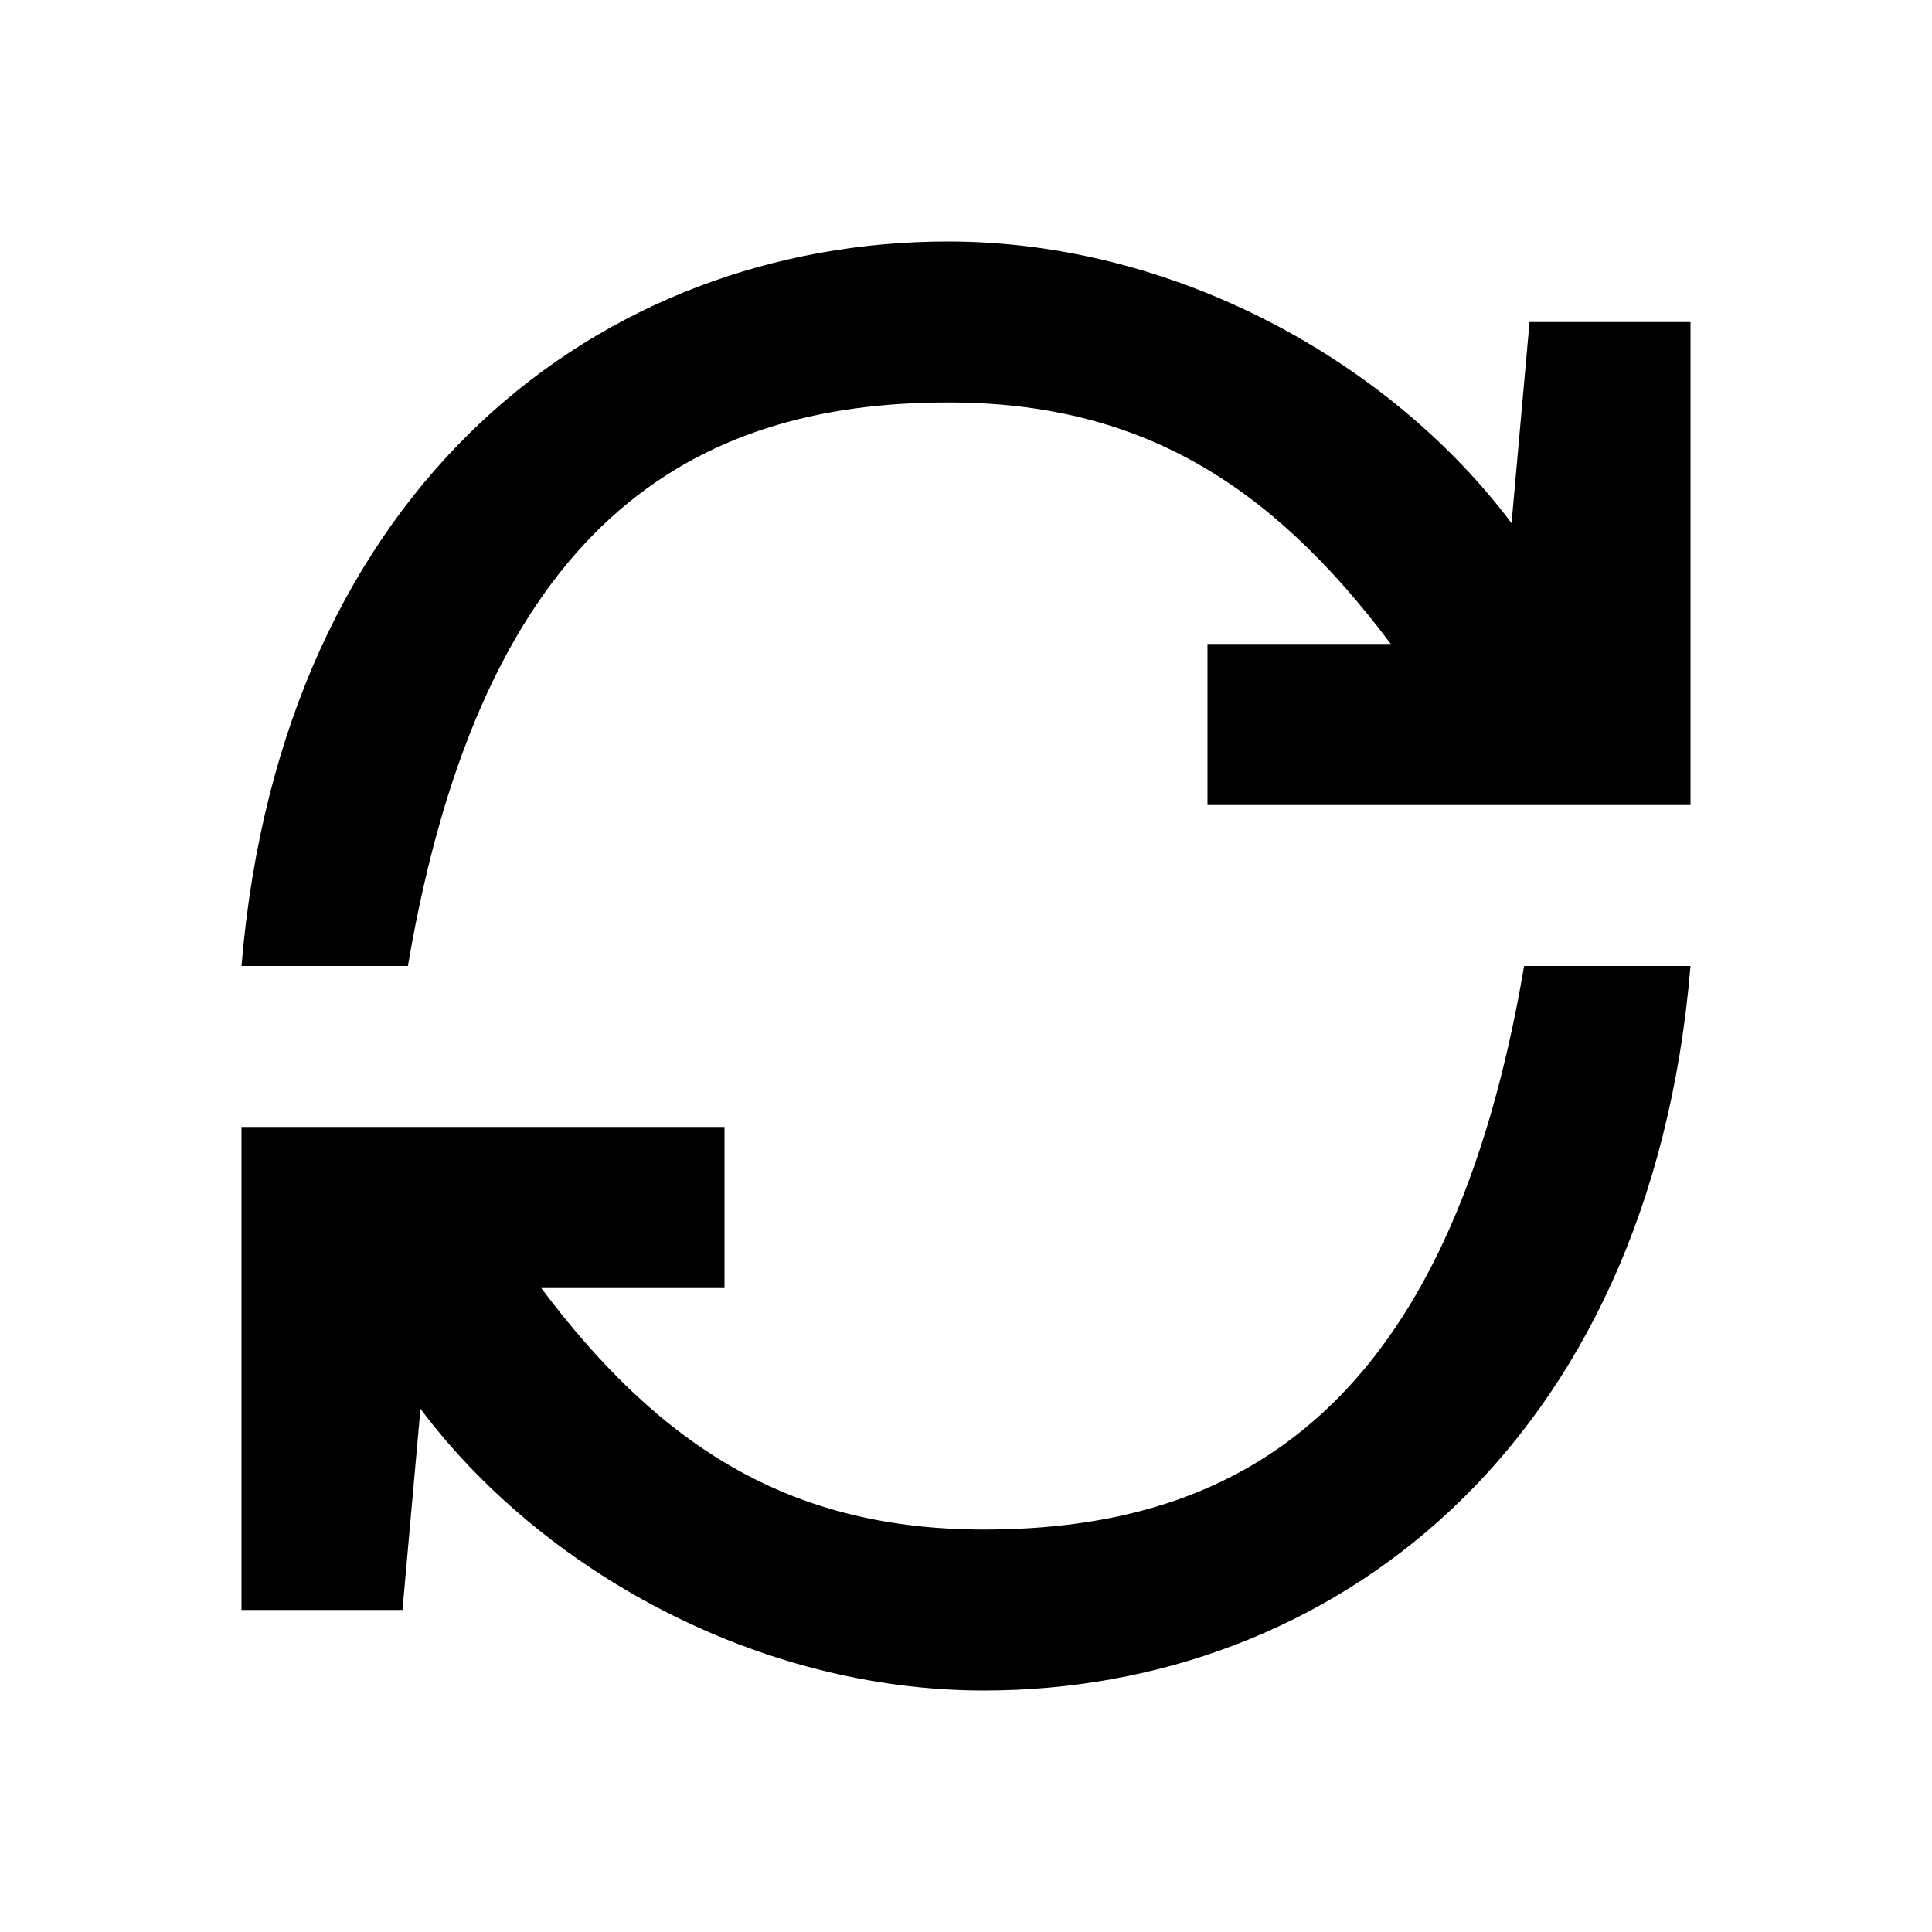
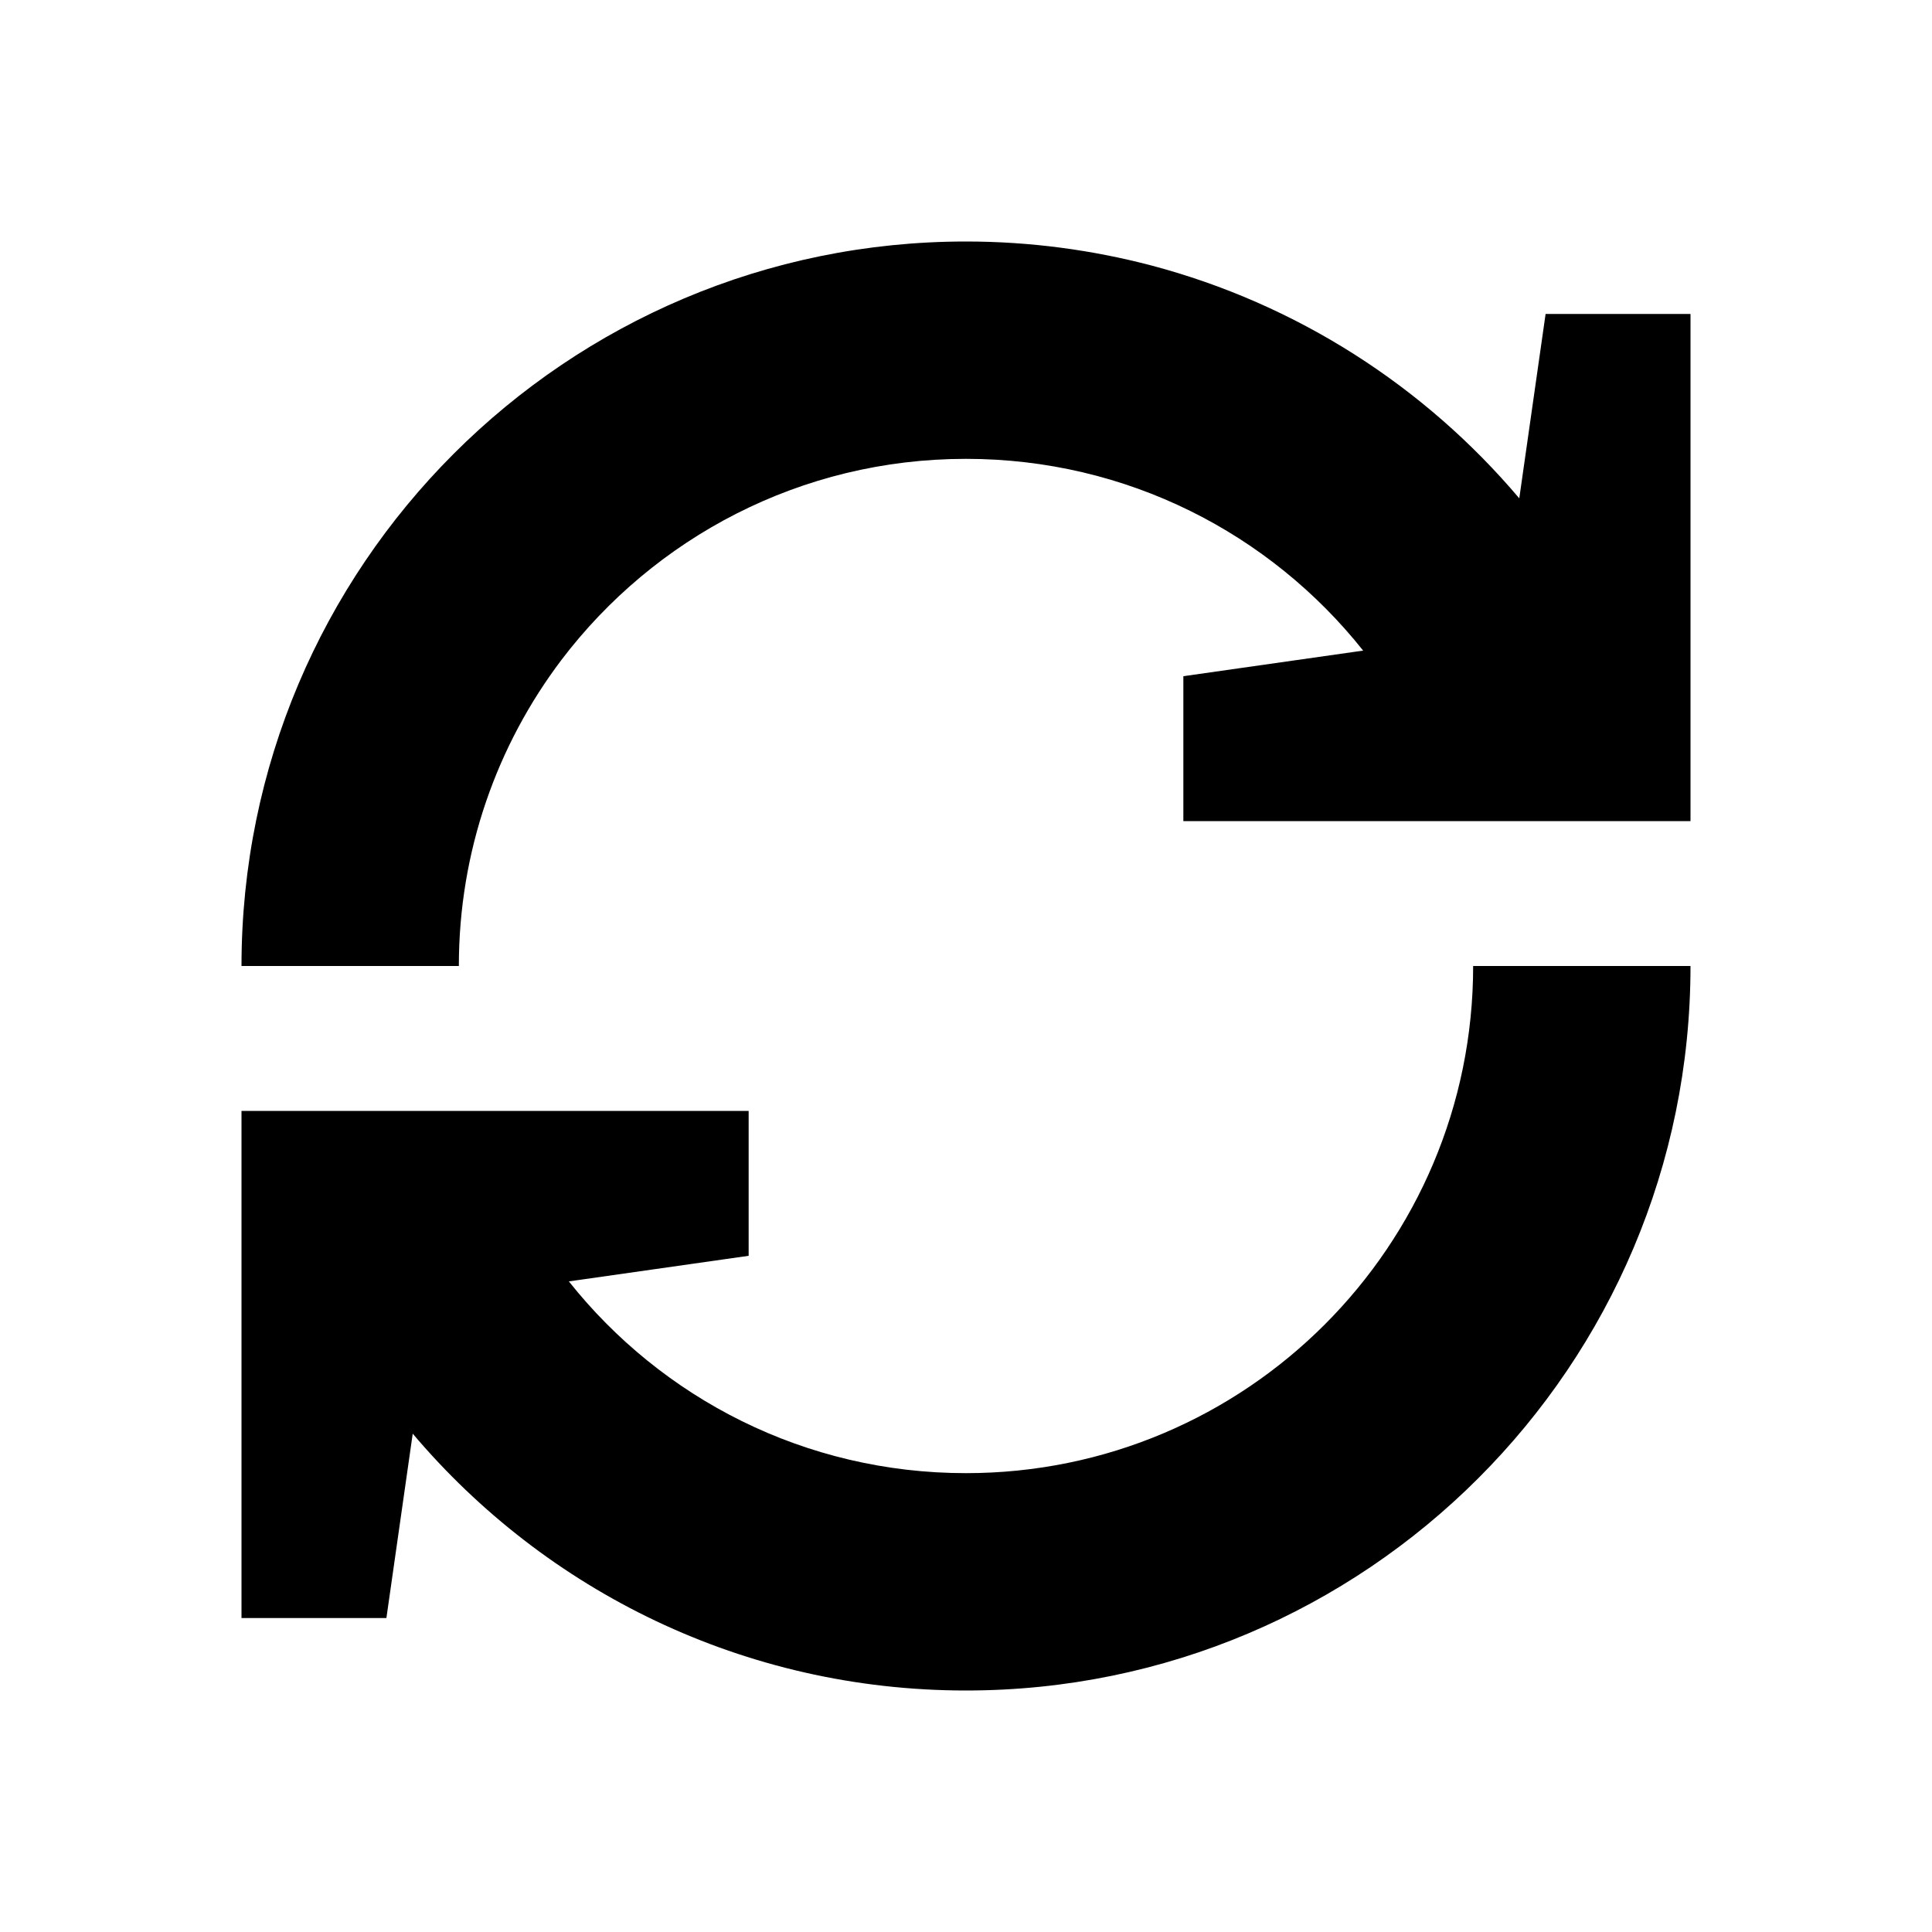
<svg xmlns="http://www.w3.org/2000/svg" width="16" height="16" viewBox="0 0 16 16" fill="none">
  <rect width="16" height="16" fill="none" />
-   <path d="M10 5.333H11.518C10.518 4 9.437 3.333 7.851 3.333C5.737 3.333 4 4.333 3.378 8H2C2.333 4 4.996 2 7.851 2C9.736 2 11.518 3 12.518 4.333L12.667 2.667H14V6.667H10V5.333Z" fill="#000000" />
-   <path d="M6 10.667H4.482C5.482 12 6.563 12.667 8.149 12.667C10.263 12.667 12 11.667 12.622 8H14C13.667 12 11.004 14 8.149 14C6.264 14 4.482 13 3.482 11.667L3.333 13.333H2V9.333H6V10.667Z" fill="#000000" />
+   <path d="M4.649 5.466C5.417 4.454 6.631 3.8 8 3.8C9.333 3.8 10.519 4.419 11.289 5.388L9.8 5.6V6.8H14V2.6H12.8L12.582 4.127C11.798 3.2 10.74 2.517 9.533 2.198C9.045 2.07 8.53 2 8 2C4.687 2 2 4.687 2 8H3.8C3.8 7.049 4.116 6.171 4.649 5.466Z" fill="#000000" />
+   <path d="M8 12.2C10.32 12.2 12.2 10.32 12.2 8H14C14 11.313 11.313 14 8 14C6.162 14 4.519 13.175 3.418 11.873L3.2 13.4H2V9.2H6.2V10.4L4.711 10.612C5.481 11.581 6.667 12.2 8 12.2Z" fill="#000000" />
</svg>
